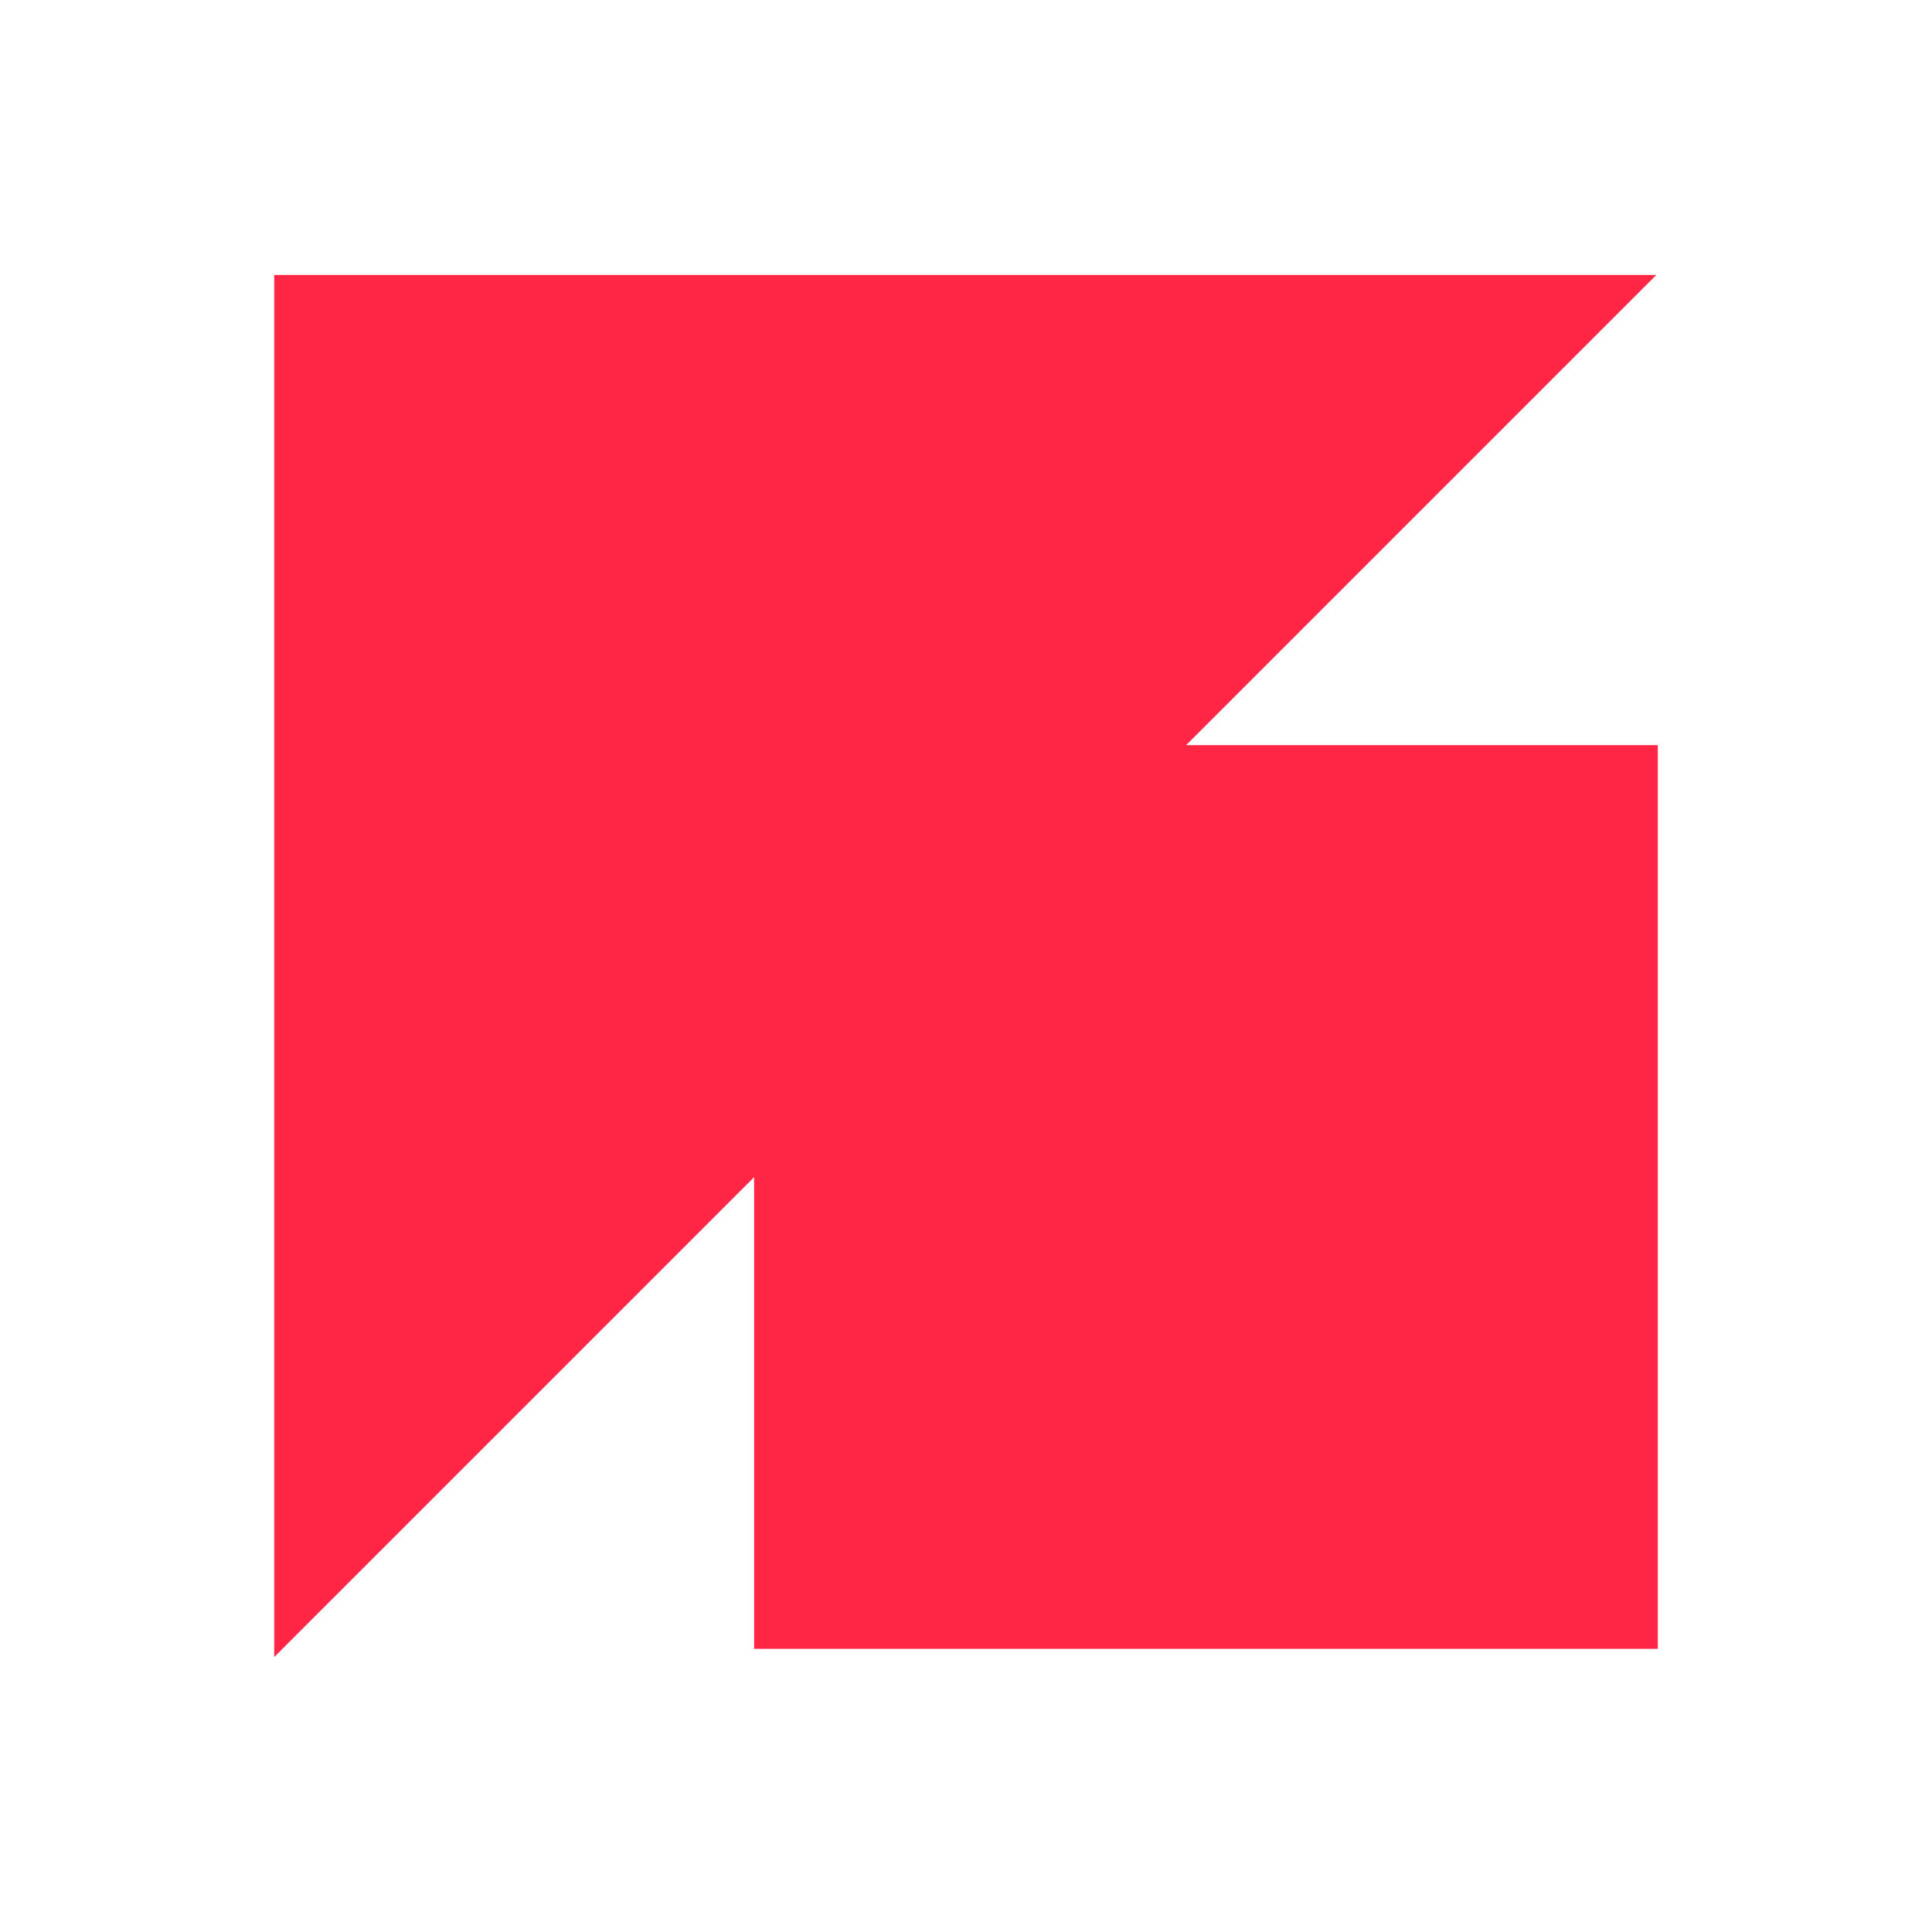
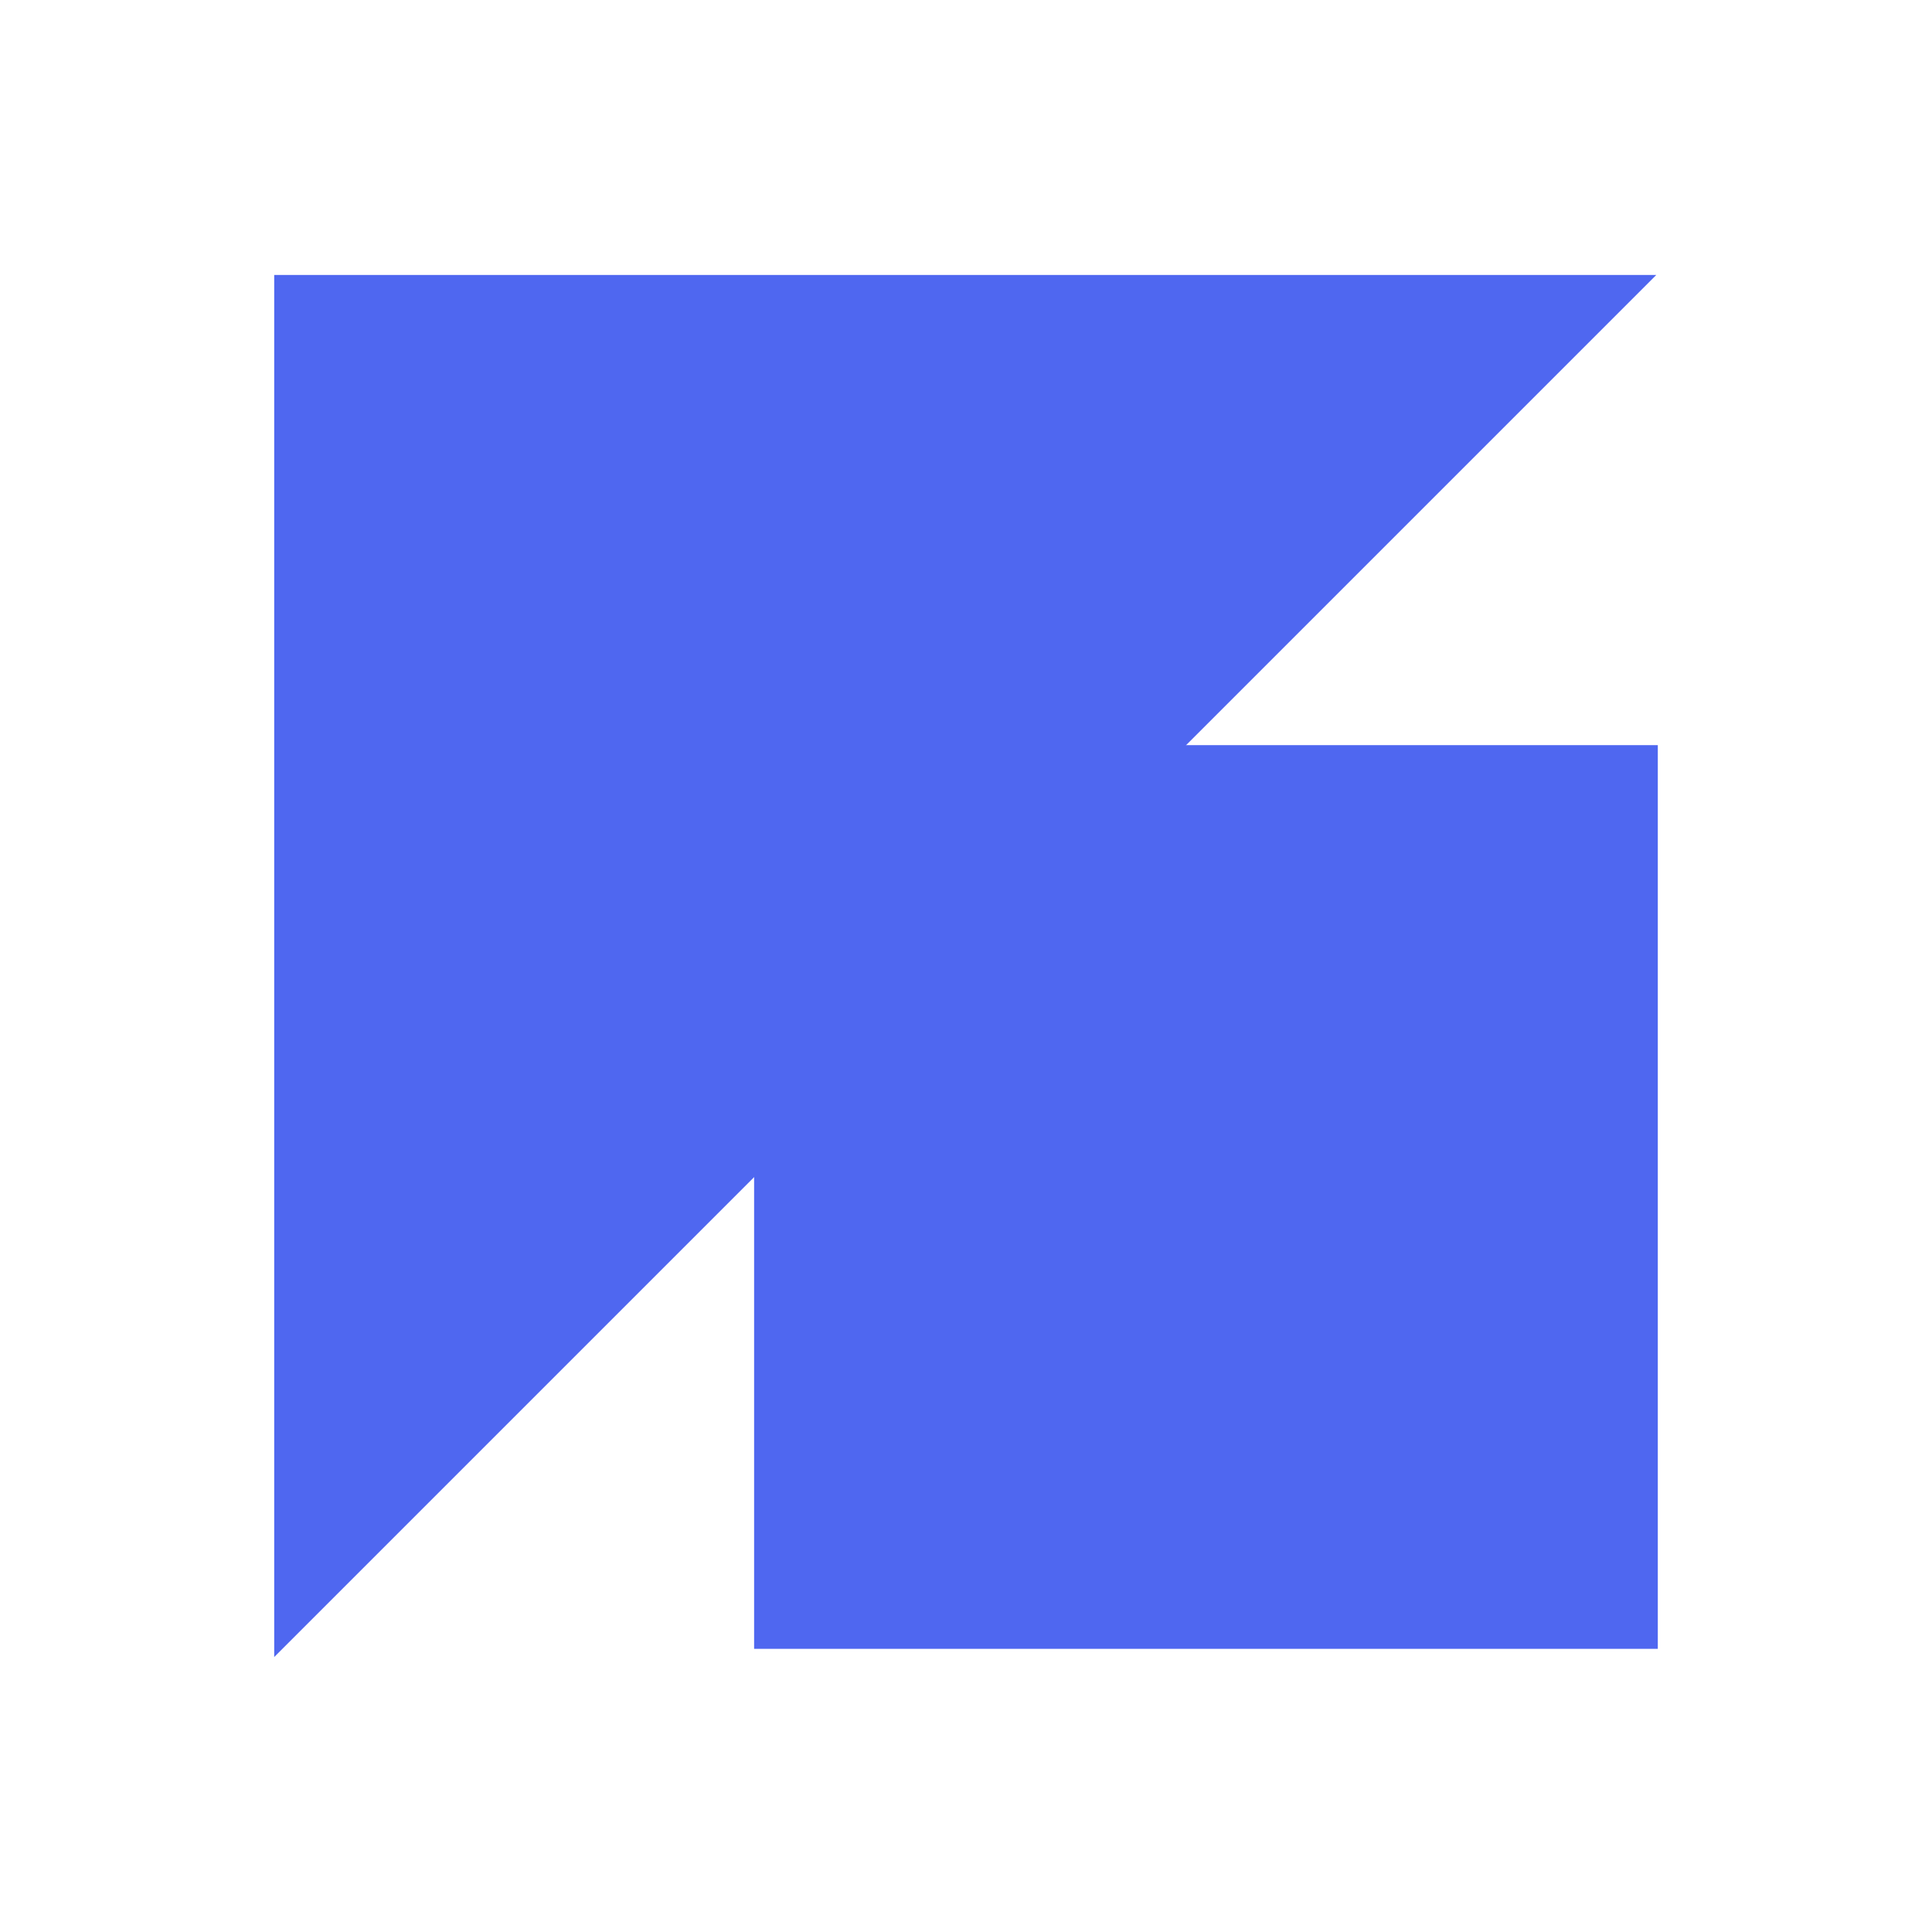
<svg xmlns="http://www.w3.org/2000/svg" viewBox="0 0 2048 2048">
-   <path fill="#ff2544" d="M290.67 1756.53V291.47h1465.06z" />
-   <path fill="#ff2544" d="M799.39 789.88h957.95v957.95H799.39z" />
+   <path fill="#4f67f0" d="M290.67 1756.53V291.47h1465.06z" />
+   <path fill="#4f67f0" d="M799.39 789.88h957.95v957.95H799.39z" />
</svg>
